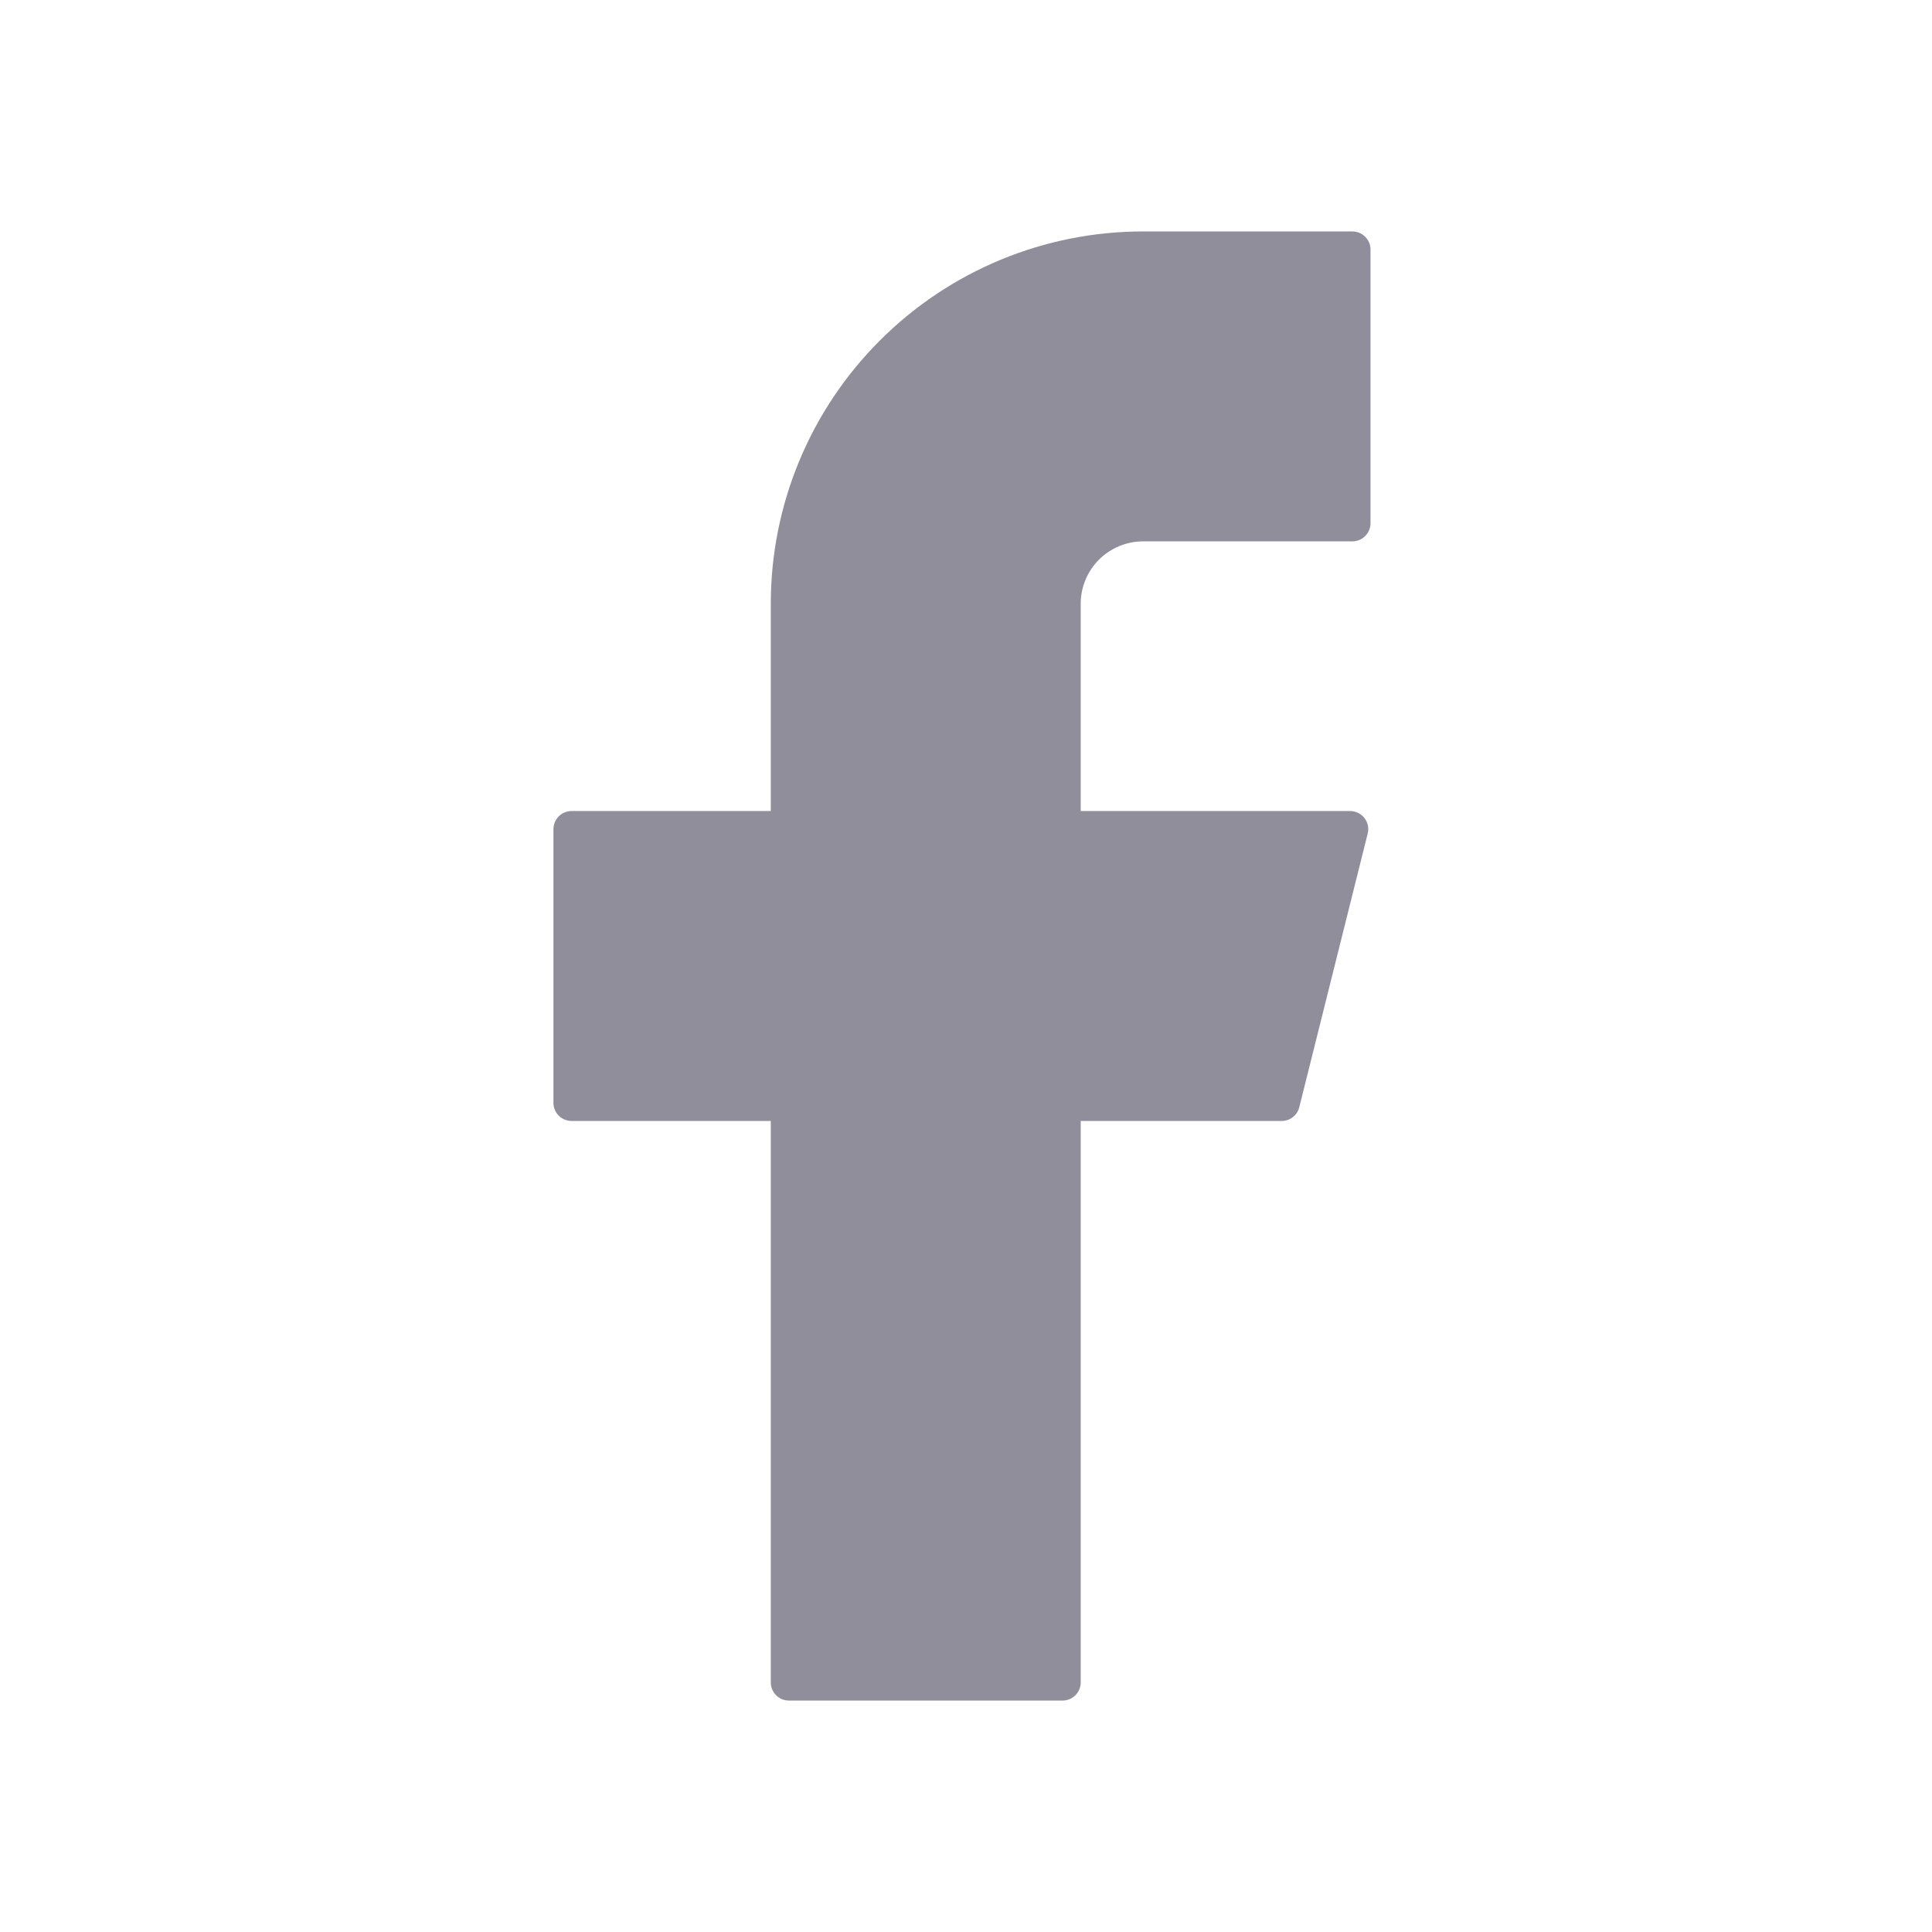
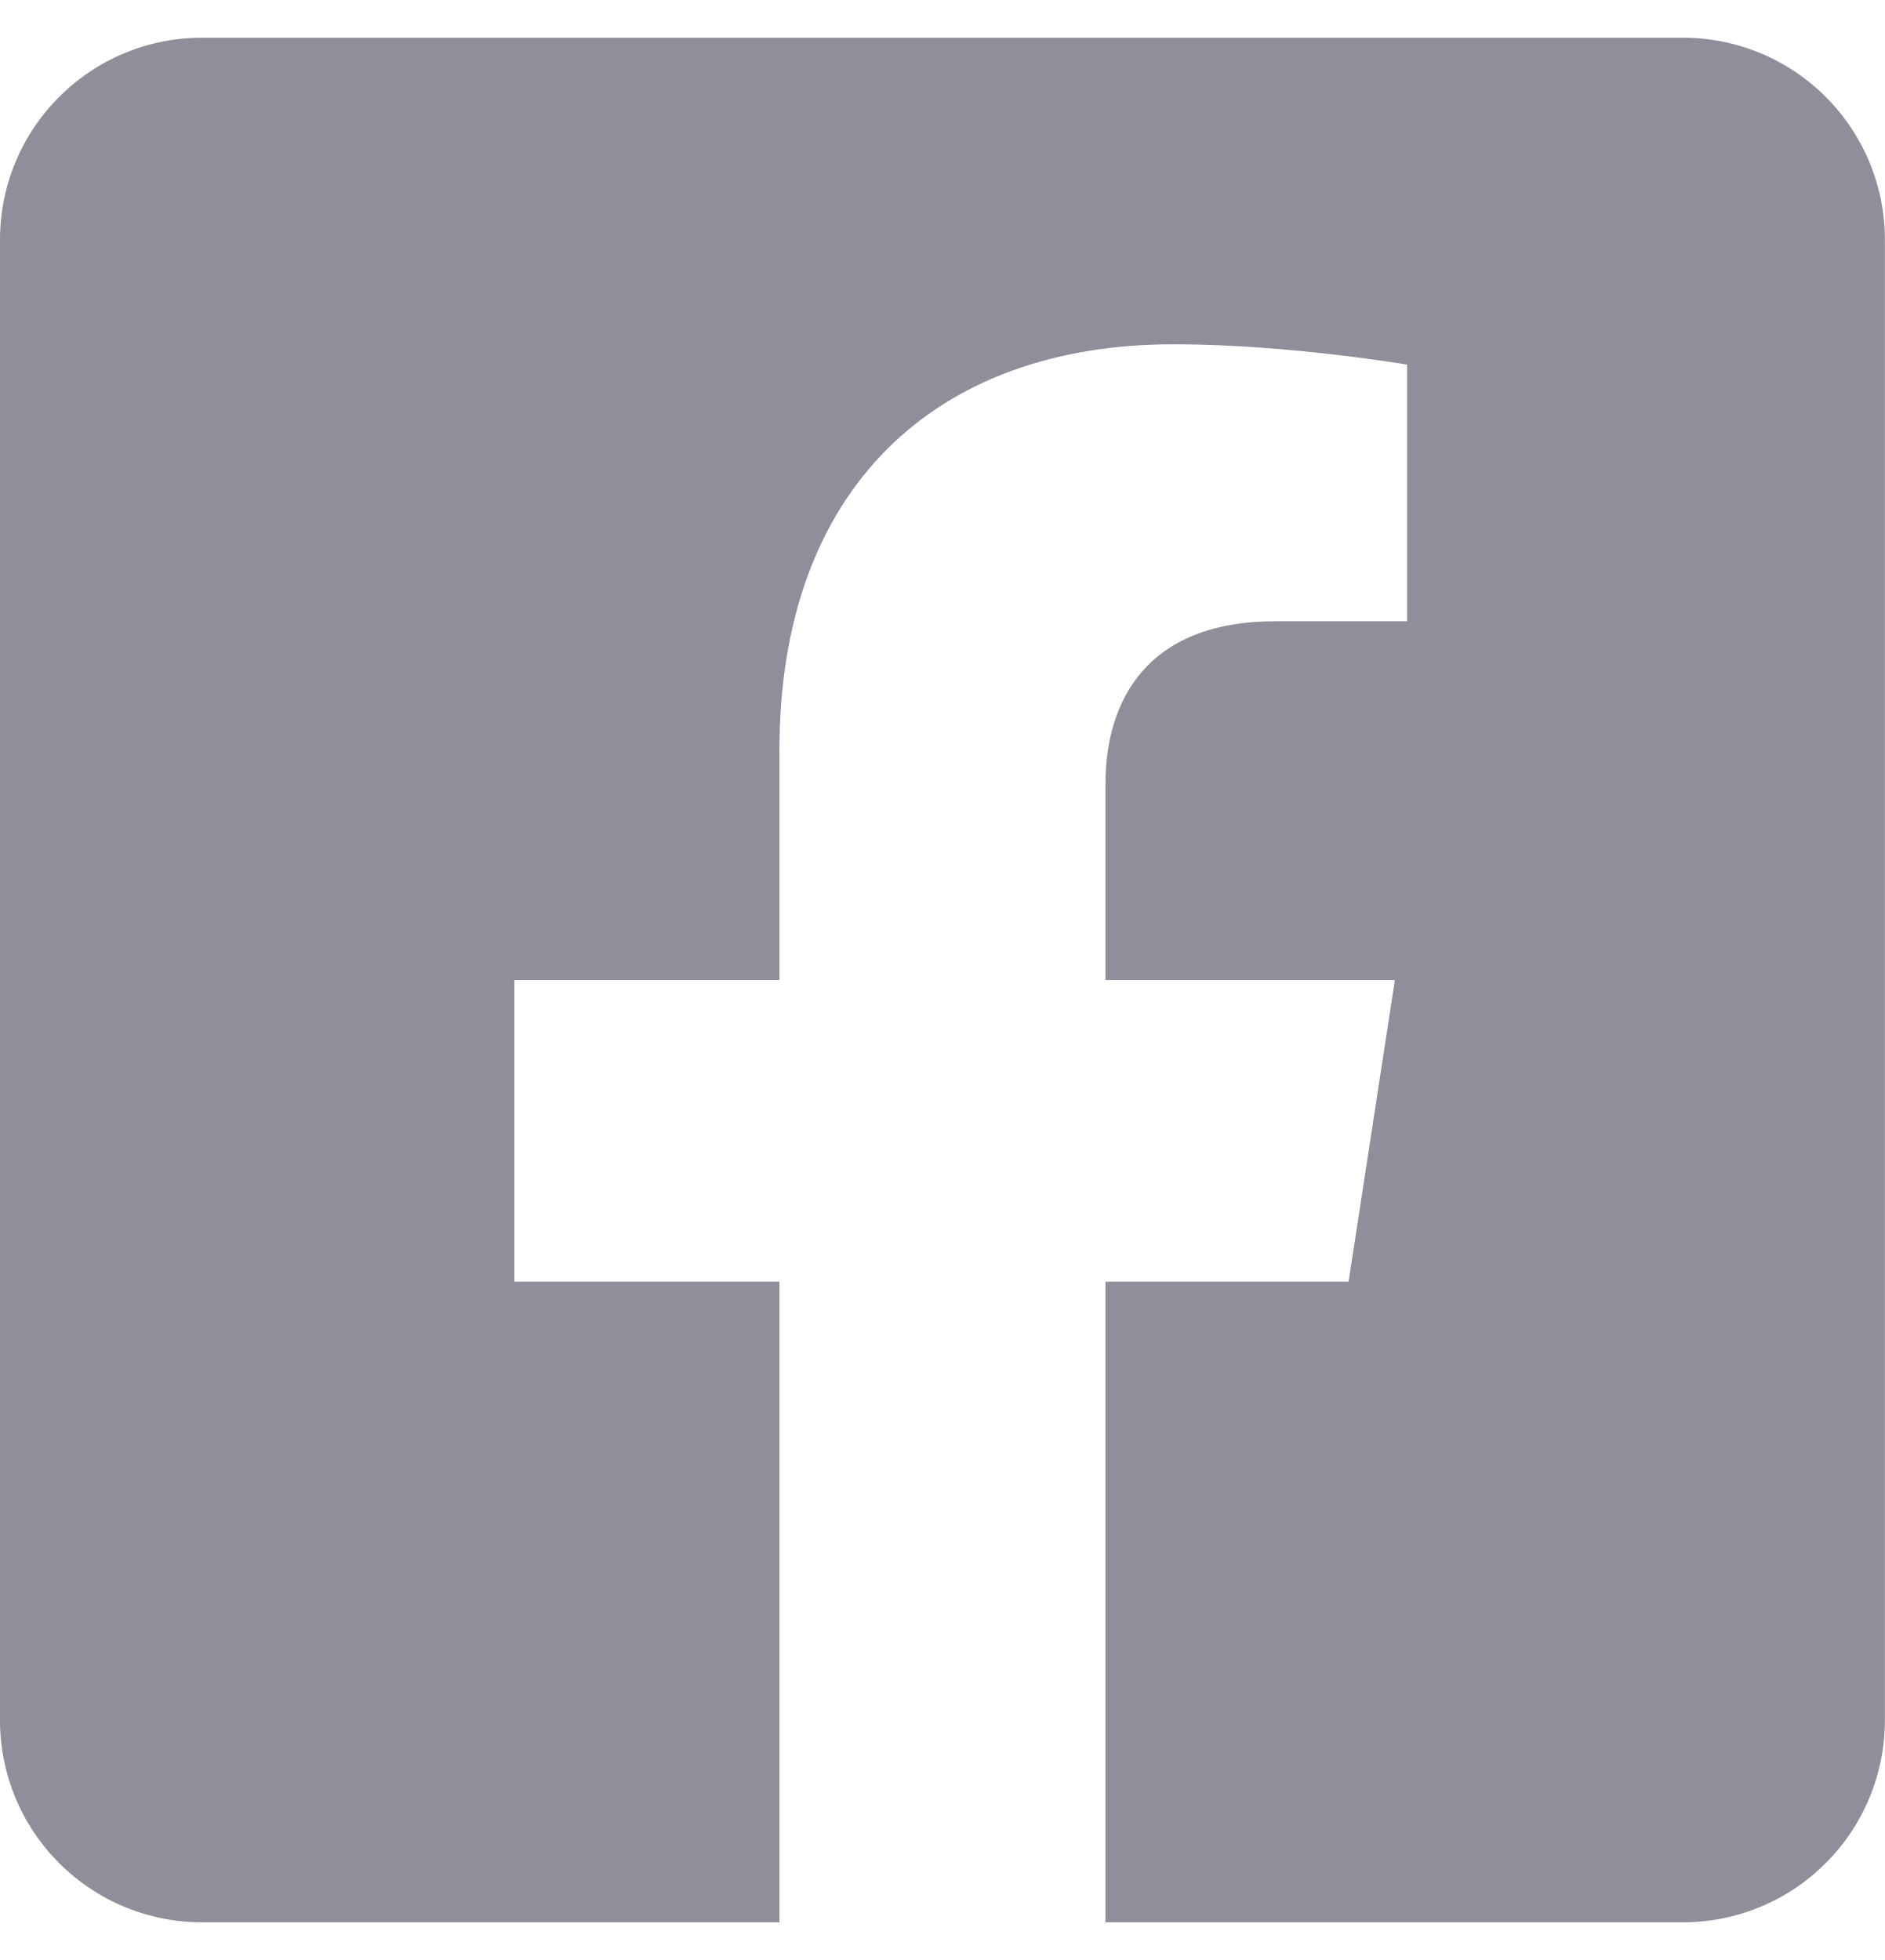
- <svg xmlns="http://www.w3.org/2000/svg" width="24" height="24" viewBox="0 0 24 24" fill="none">
-   <path d="M14.2 2.875C12.973 2.875 11.797 3.362 10.93 4.23C10.062 5.097 9.575 6.273 9.575 7.5V10.075H7.1C6.976 10.075 6.875 10.176 6.875 10.3V13.7C6.875 13.824 6.976 13.925 7.1 13.925H9.575V20.9C9.575 21.024 9.676 21.125 9.8 21.125H13.2C13.324 21.125 13.425 21.024 13.425 20.9V13.925H15.922C16.025 13.925 16.115 13.855 16.14 13.755L16.99 10.355C17.026 10.213 16.918 10.075 16.772 10.075H13.425V7.5C13.425 7.294 13.507 7.097 13.652 6.952C13.797 6.807 13.995 6.725 14.2 6.725H16.8C16.924 6.725 17.025 6.624 17.025 6.5V3.1C17.025 2.976 16.924 2.875 16.8 2.875H14.2Z" fill="#918E9B" />
+ <svg xmlns="http://www.w3.org/2000/svg" width="25" height="26" viewBox="0 0 25 26" fill="none">
+   <path d="M22.321 0.5H2.679C1.968 0.5 1.287 0.782 0.785 1.285C0.282 1.787 0 2.468 0 3.179L0 22.821C0 23.532 0.282 24.213 0.785 24.715C1.287 25.218 1.968 25.5 2.679 25.5H10.338V17.001H6.822V13H10.338V9.951C10.338 6.483 12.402 4.567 15.565 4.567C17.079 4.567 18.663 4.837 18.663 4.837V8.241H16.918C15.199 8.241 14.662 9.308 14.662 10.402V13H18.501L17.887 17.001H14.662V25.5H22.321C23.032 25.5 23.713 25.218 24.215 24.715C24.718 24.213 25 23.532 25 22.821V3.179C25 2.468 24.718 1.787 24.215 1.285C23.713 0.782 23.032 0.5 22.321 0.5Z" fill="#918E9B" />
</svg>
